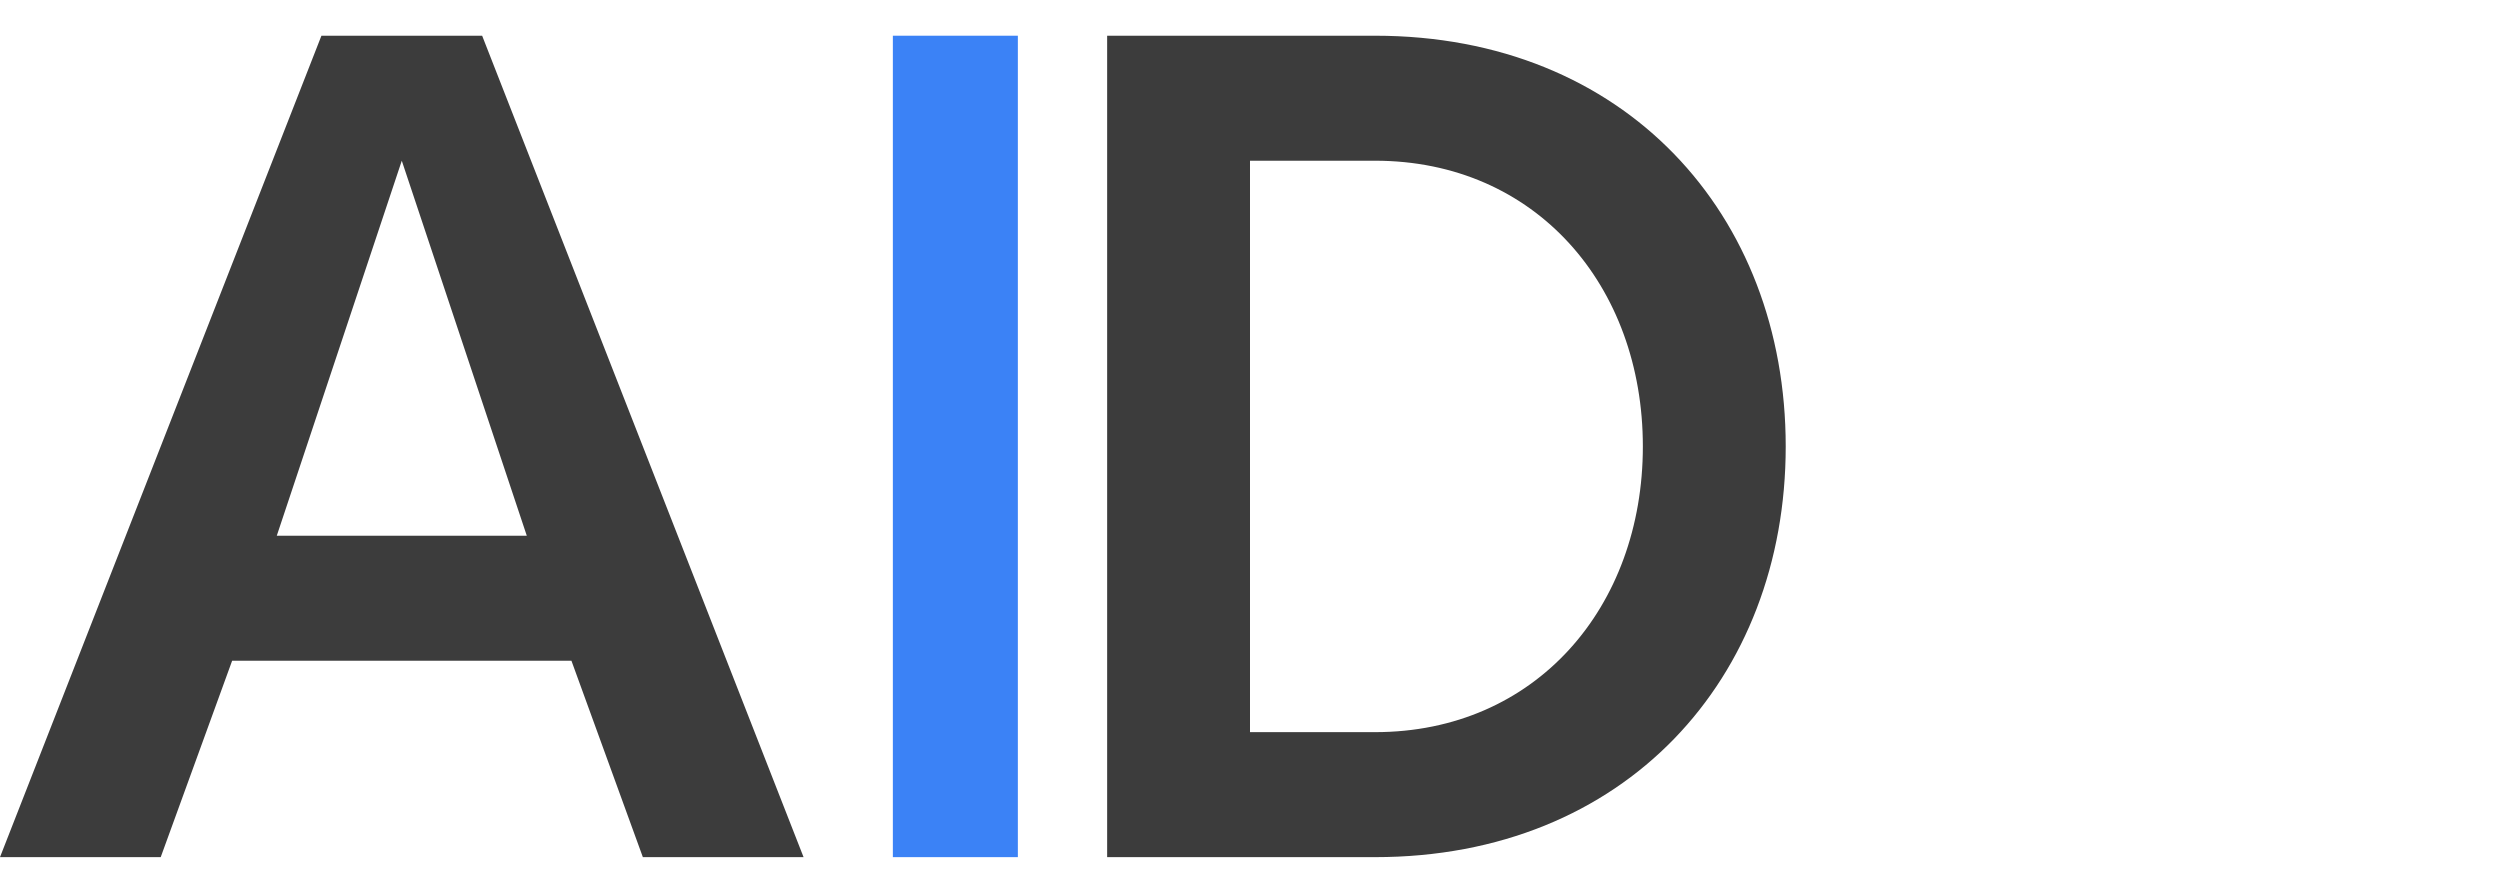
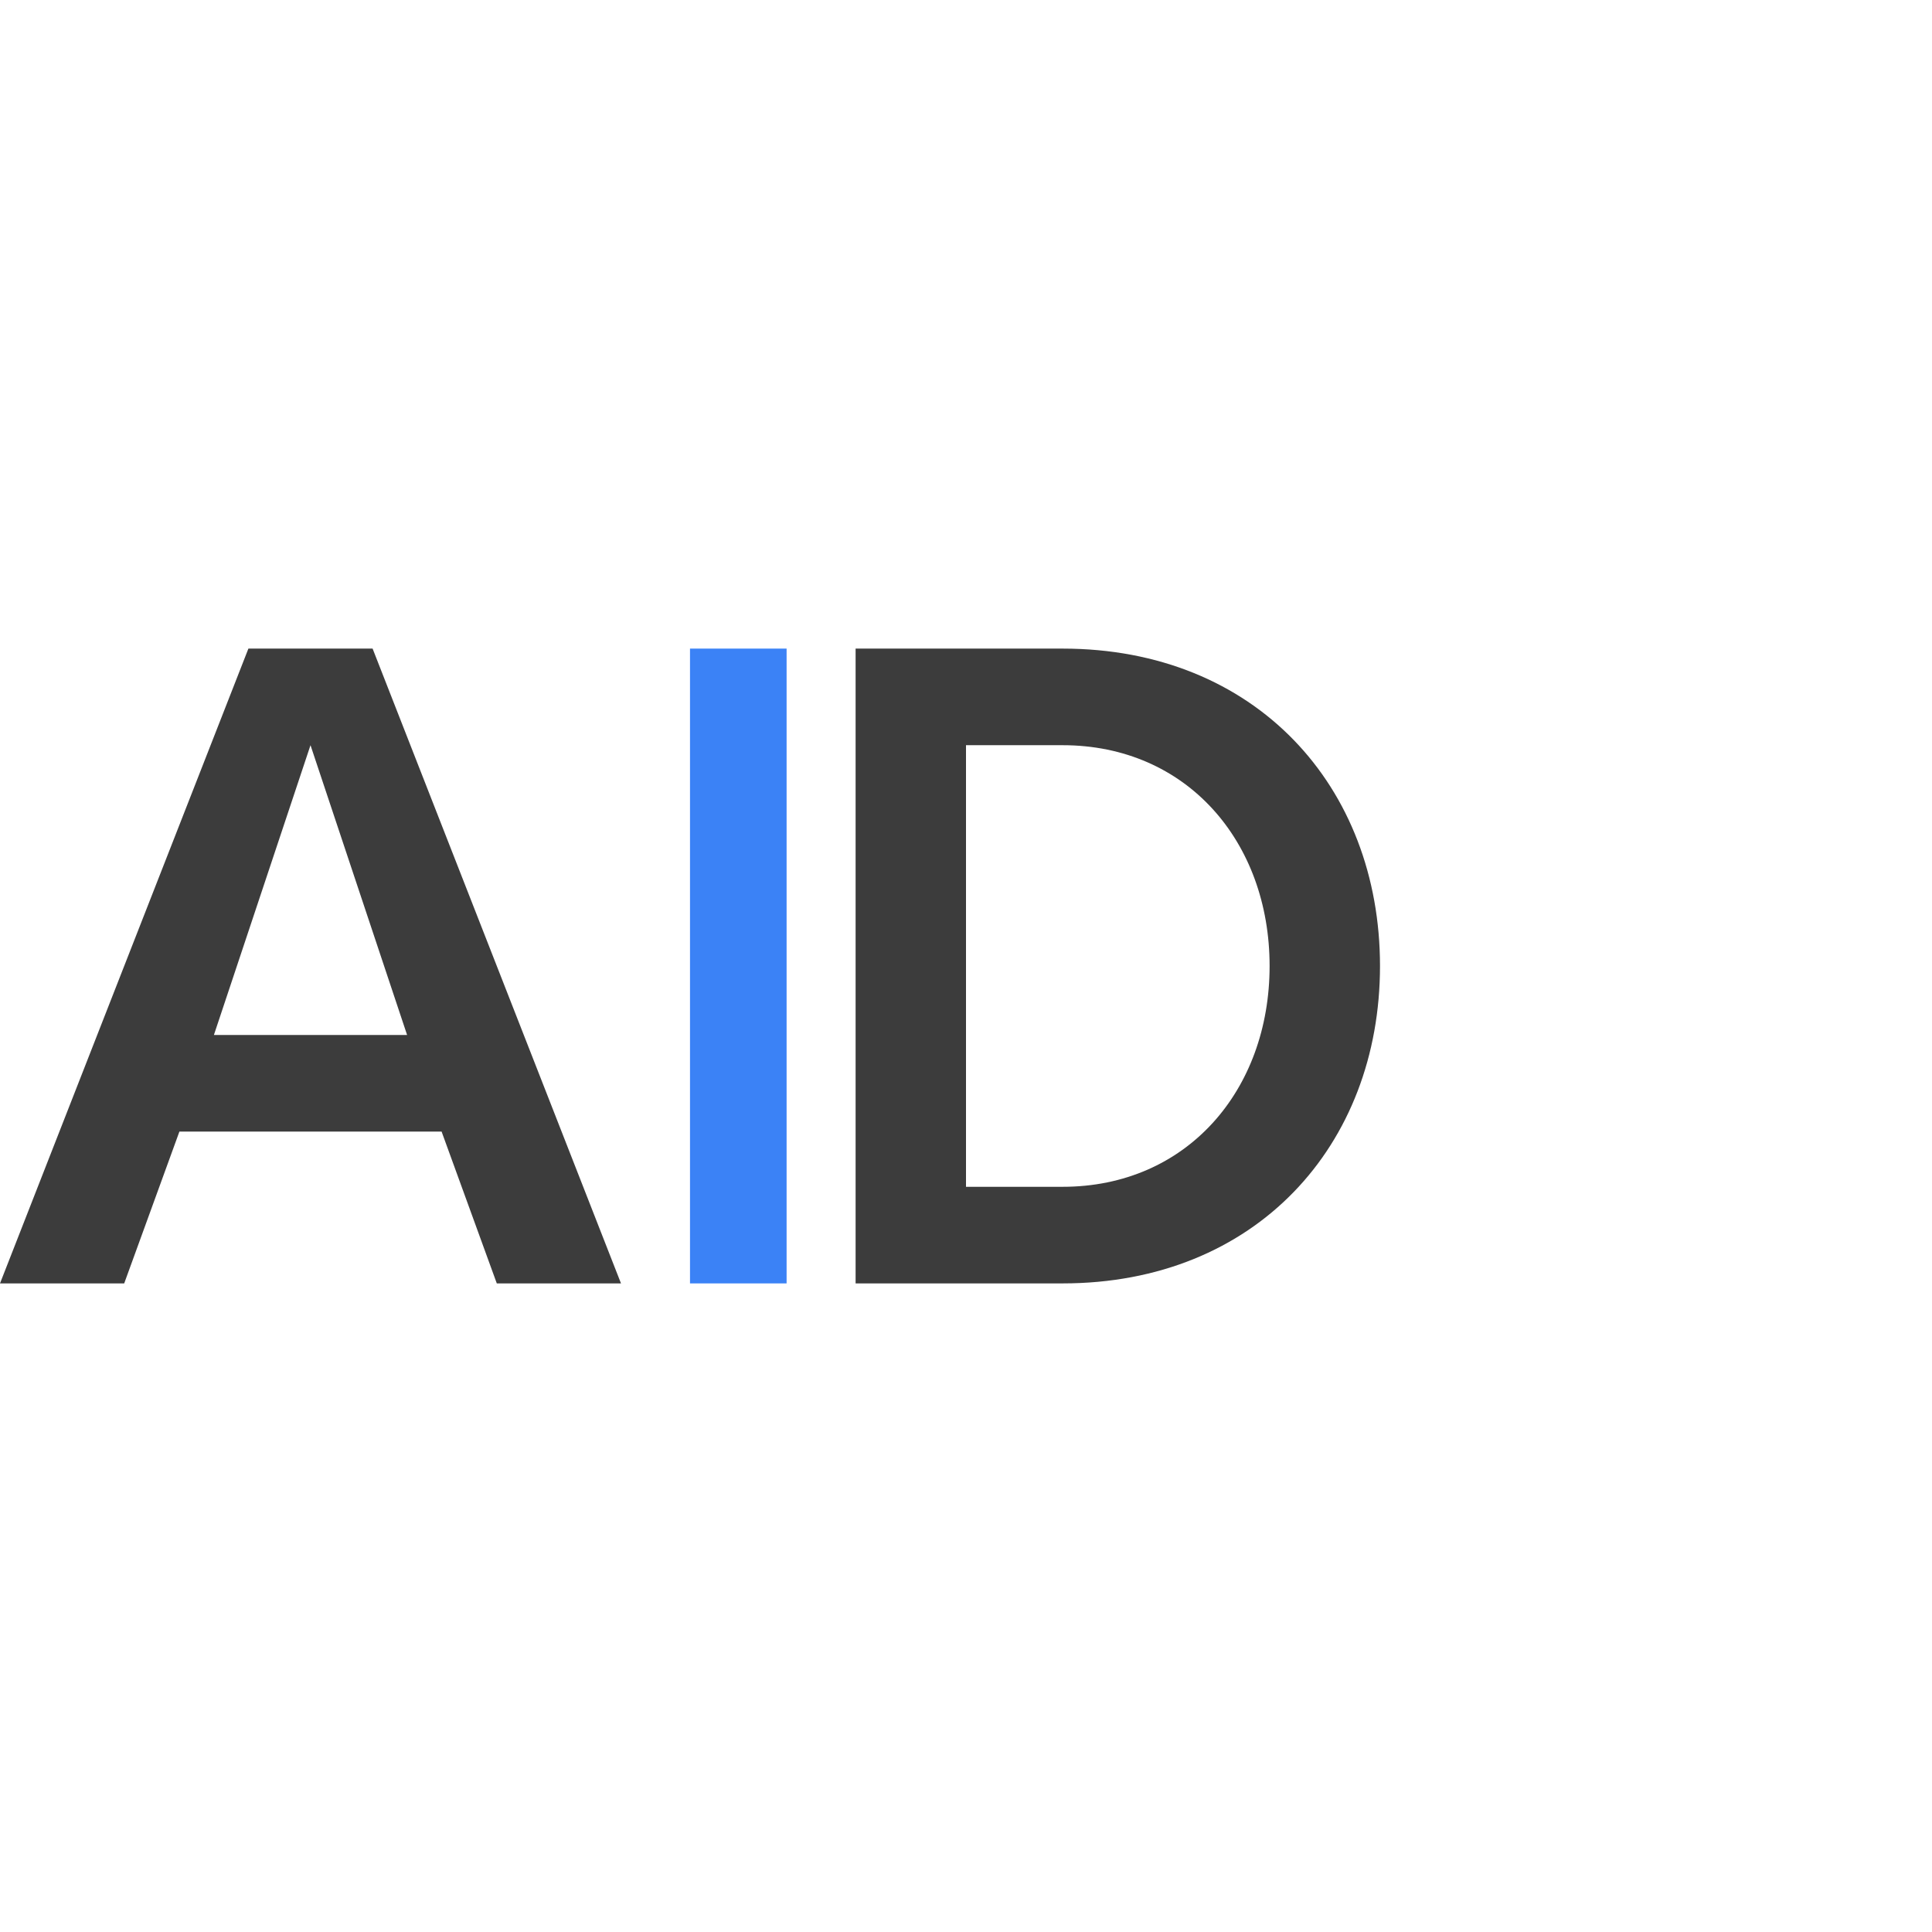
- <svg xmlns="http://www.w3.org/2000/svg" viewBox="0 0 280 100">
-   <path d="M0 96L36 4h18l36 92H72L64 74H26L18 96H0zM31 60h28L45 18 31 60z" fill="#3C3C3C" />
-   <path d="M100 4h14v92h-14z" fill="#3B82F6" />
-   <path d="M124 4h30c28 0 46 20 46 46s-18 46-46 46h-30V4zm16 14v64h14c18 0 30-14 30-32s-12-32-30-32h-14z" fill="#3C3C3C" />
+ <svg xmlns="http://www.w3.org/2000/svg" viewBox="0 0 280 280">
+   <g transform="translate(0, 90)">
+     <path d="M0 96L36 4h18l36 92H72L64 74H26L18 96H0zM31 60h28L45 18 31 60z" fill="#3C3C3C" />
+     <path d="M100 4h14v92h-14z" fill="#3B82F6" />
+     <path d="M124 4h30c28 0 46 20 46 46s-18 46-46 46h-30V4zm16 14v64h14c18 0 30-14 30-32s-12-32-30-32h-14z" fill="#3C3C3C" />
+   </g>
</svg>
